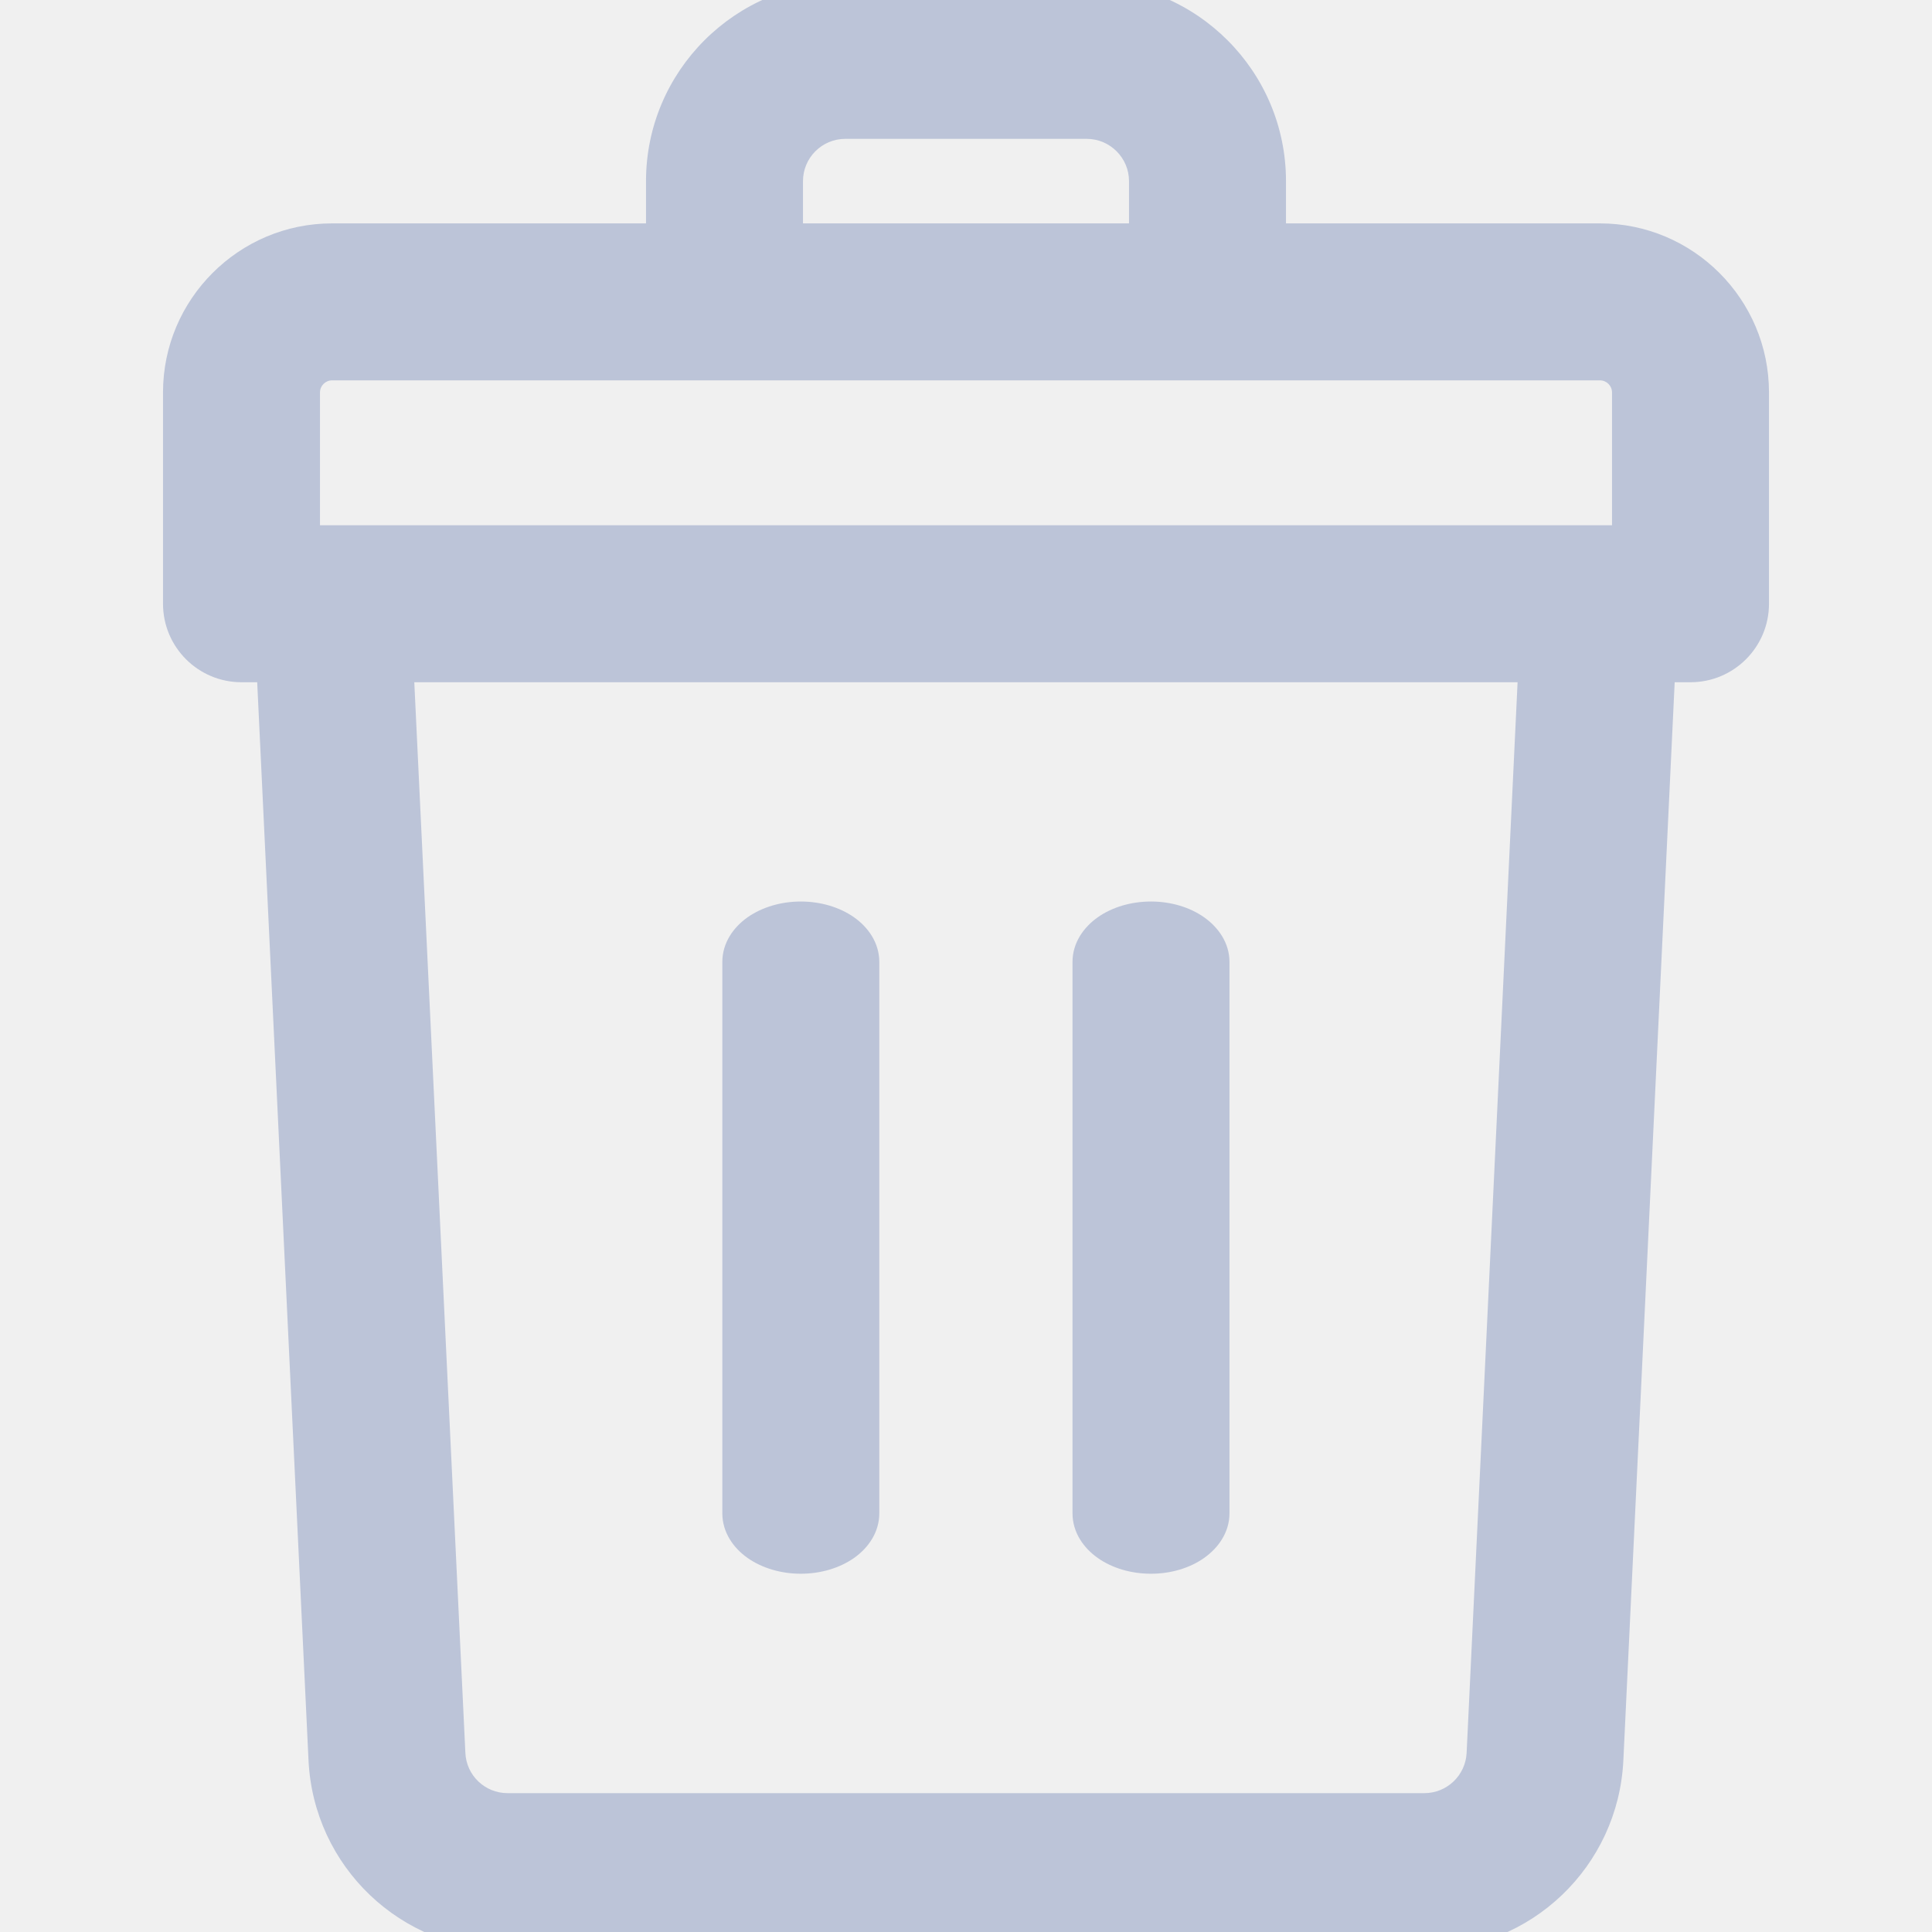
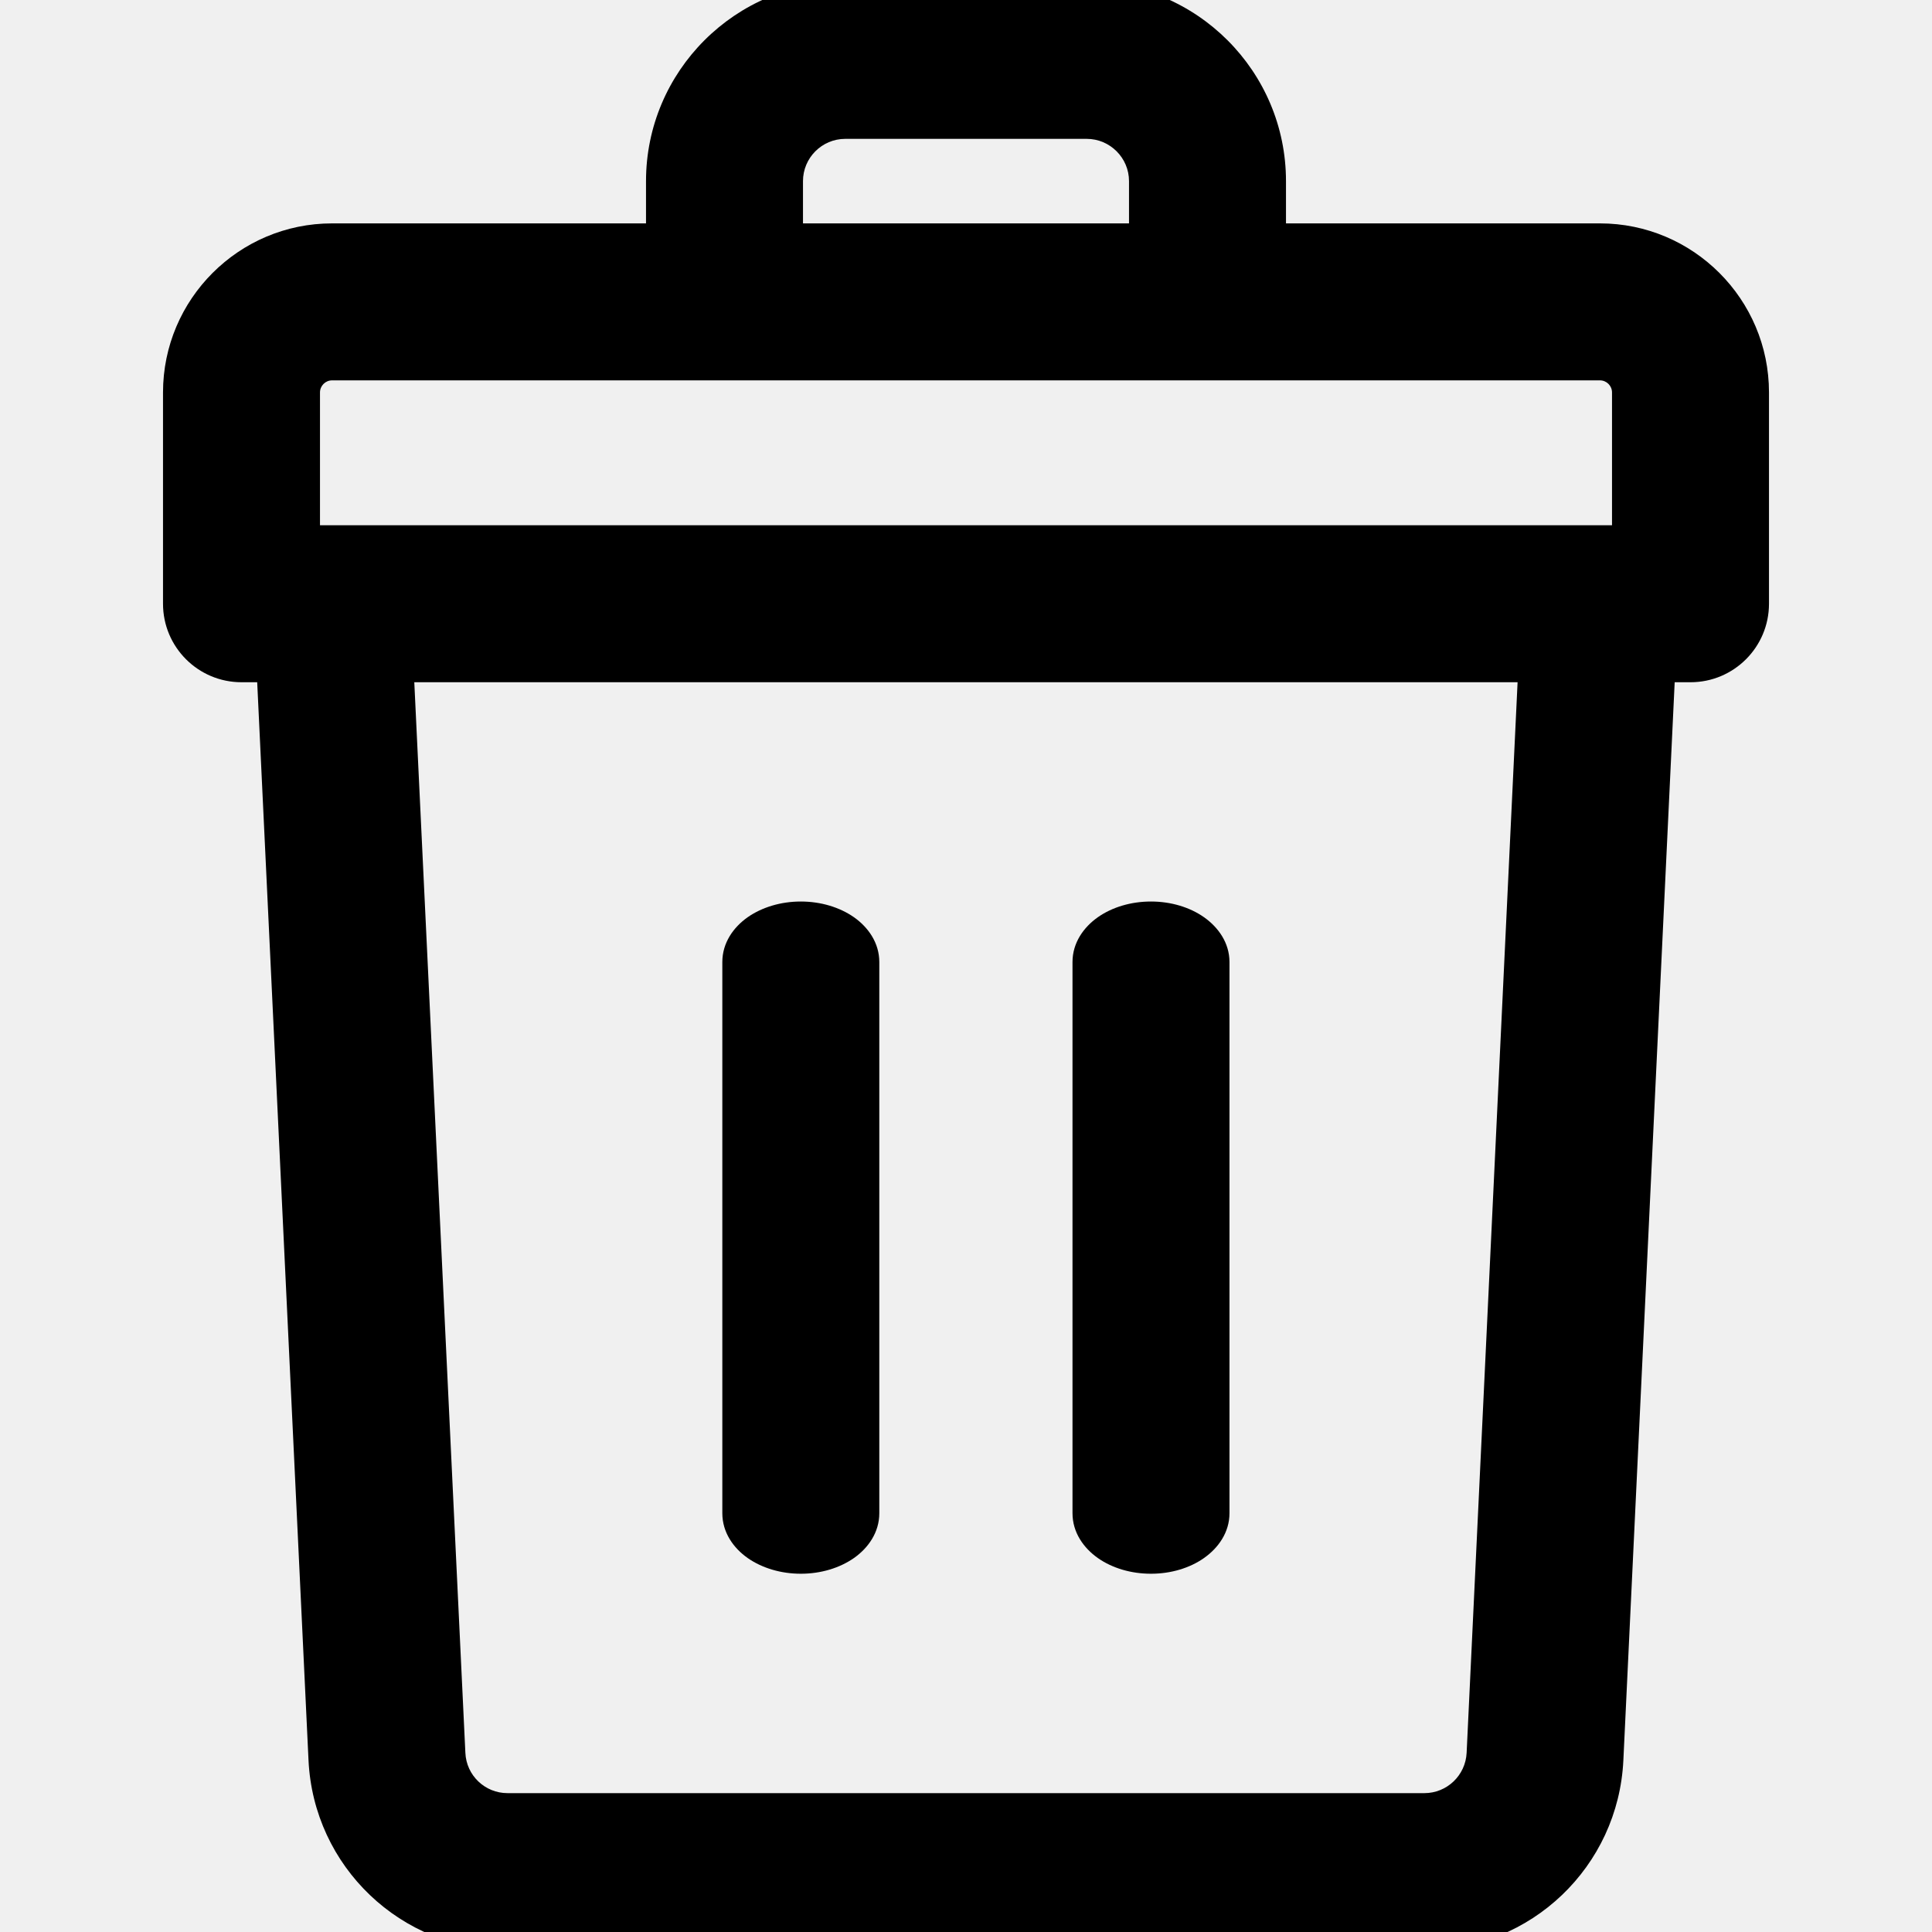
- <svg xmlns="http://www.w3.org/2000/svg" width="16" height="16" viewBox="0 0 16 16" fill="none">
-   <g clip-path="url(#clip0)">
-     <path d="M6.632 7.466C6.467 7.466 6.311 7.513 6.192 7.596C6.074 7.679 5.982 7.808 5.982 7.967V12.532C5.982 12.691 6.074 12.82 6.192 12.903C6.311 12.986 6.467 13.033 6.632 13.033C6.797 13.033 6.953 12.986 7.072 12.903C7.19 12.82 7.282 12.691 7.282 12.532V7.967C7.282 7.808 7.19 7.679 7.072 7.596C6.953 7.513 6.797 7.466 6.632 7.466Z" fill="#BCC4D8" />
-     <path d="M9.532 7.466C9.366 7.466 9.21 7.513 9.092 7.596C8.974 7.679 8.882 7.808 8.882 7.967V12.532C8.882 12.691 8.974 12.82 9.092 12.903C9.21 12.986 9.366 13.033 9.532 13.033C9.697 13.033 9.853 12.986 9.971 12.903C10.089 12.82 10.182 12.691 10.182 12.532V7.967C10.182 7.808 10.089 7.679 9.971 7.596C9.853 7.513 9.697 7.466 9.532 7.466Z" fill="#BCC4D8" />
-     <path fill-rule="evenodd" clip-rule="evenodd" d="M7 -0.15C6.09 -0.15 5.35 0.59 5.35 1.5V1.85H2.75C1.978 1.85 1.35 2.478 1.35 3.25V5C1.35 5.359 1.641 5.65 2 5.65H2.13L2.555 14.578C2.597 15.459 3.321 16.15 4.203 16.15H11.796C12.678 16.15 13.402 15.459 13.444 14.578L13.869 5.65H14C14.359 5.65 14.65 5.359 14.65 5V3.25C14.65 2.478 14.022 1.85 13.25 1.85H10.65V1.5C10.65 0.59 9.91 -0.15 9 -0.15H7ZM6.65 1.5C6.65 1.307 6.807 1.15 7 1.15H9C9.192 1.15 9.35 1.307 9.35 1.5V1.85H6.65V1.5ZM2.65 3.25C2.65 3.195 2.695 3.15 2.75 3.15H13.25C13.305 3.15 13.35 3.195 13.35 3.25V4.35H2.65V3.25ZM3.854 14.516L3.431 5.65H12.568L12.146 14.516C12.137 14.703 11.983 14.85 11.796 14.85H4.203C4.016 14.85 3.862 14.703 3.854 14.516Z" fill="#BCC4D8" />
-   </g>
-   <defs>
-     <clipPath id="clip0">
-       <rect width="16" height="16" fill="white" />
-     </clipPath>
-   </defs>
+ <svg xmlns="http://www.w3.org/2000/svg" width="16" height="16" viewBox="0 0 16 16">
+   <path d="M6.632 7.466C6.467 7.466 6.311 7.513 6.192 7.596C6.074 7.679 5.982 7.808 5.982 7.967V12.532C5.982 12.691 6.074 12.82 6.192 12.903C6.311 12.986 6.467 13.033 6.632 13.033C6.797 13.033 6.953 12.986 7.072 12.903C7.19 12.82 7.282 12.691 7.282 12.532V7.967C7.282 7.808 7.19 7.679 7.072 7.596C6.953 7.513 6.797 7.466 6.632 7.466Z" />
+   <path d="M9.532 7.466C9.366 7.466 9.21 7.513 9.092 7.596C8.974 7.679 8.882 7.808 8.882 7.967V12.532C8.882 12.691 8.974 12.82 9.092 12.903C9.21 12.986 9.366 13.033 9.532 13.033C9.697 13.033 9.853 12.986 9.971 12.903C10.089 12.82 10.182 12.691 10.182 12.532V7.967C10.182 7.808 10.089 7.679 9.971 7.596C9.853 7.513 9.697 7.466 9.532 7.466Z" />
+   <path fill-rule="evenodd" clip-rule="evenodd" d="M7 -0.15C6.09 -0.15 5.35 0.59 5.35 1.5V1.85H2.75C1.978 1.85 1.35 2.478 1.35 3.25V5C1.35 5.359 1.641 5.65 2 5.65H2.13L2.555 14.578C2.597 15.459 3.321 16.15 4.203 16.15H11.796C12.678 16.15 13.402 15.459 13.444 14.578L13.869 5.65H14C14.359 5.65 14.65 5.359 14.65 5V3.25C14.65 2.478 14.022 1.85 13.25 1.85H10.65V1.5C10.65 0.59 9.91 -0.15 9 -0.15H7ZM6.65 1.5C6.65 1.307 6.807 1.15 7 1.15H9C9.192 1.15 9.35 1.307 9.35 1.5V1.85H6.65V1.5ZM2.65 3.25C2.65 3.195 2.695 3.15 2.75 3.15H13.25C13.305 3.15 13.35 3.195 13.35 3.25V4.35H2.65V3.25ZM3.854 14.516L3.431 5.65H12.568L12.146 14.516C12.137 14.703 11.983 14.85 11.796 14.85H4.203C4.016 14.85 3.862 14.703 3.854 14.516Z" />
</svg>
